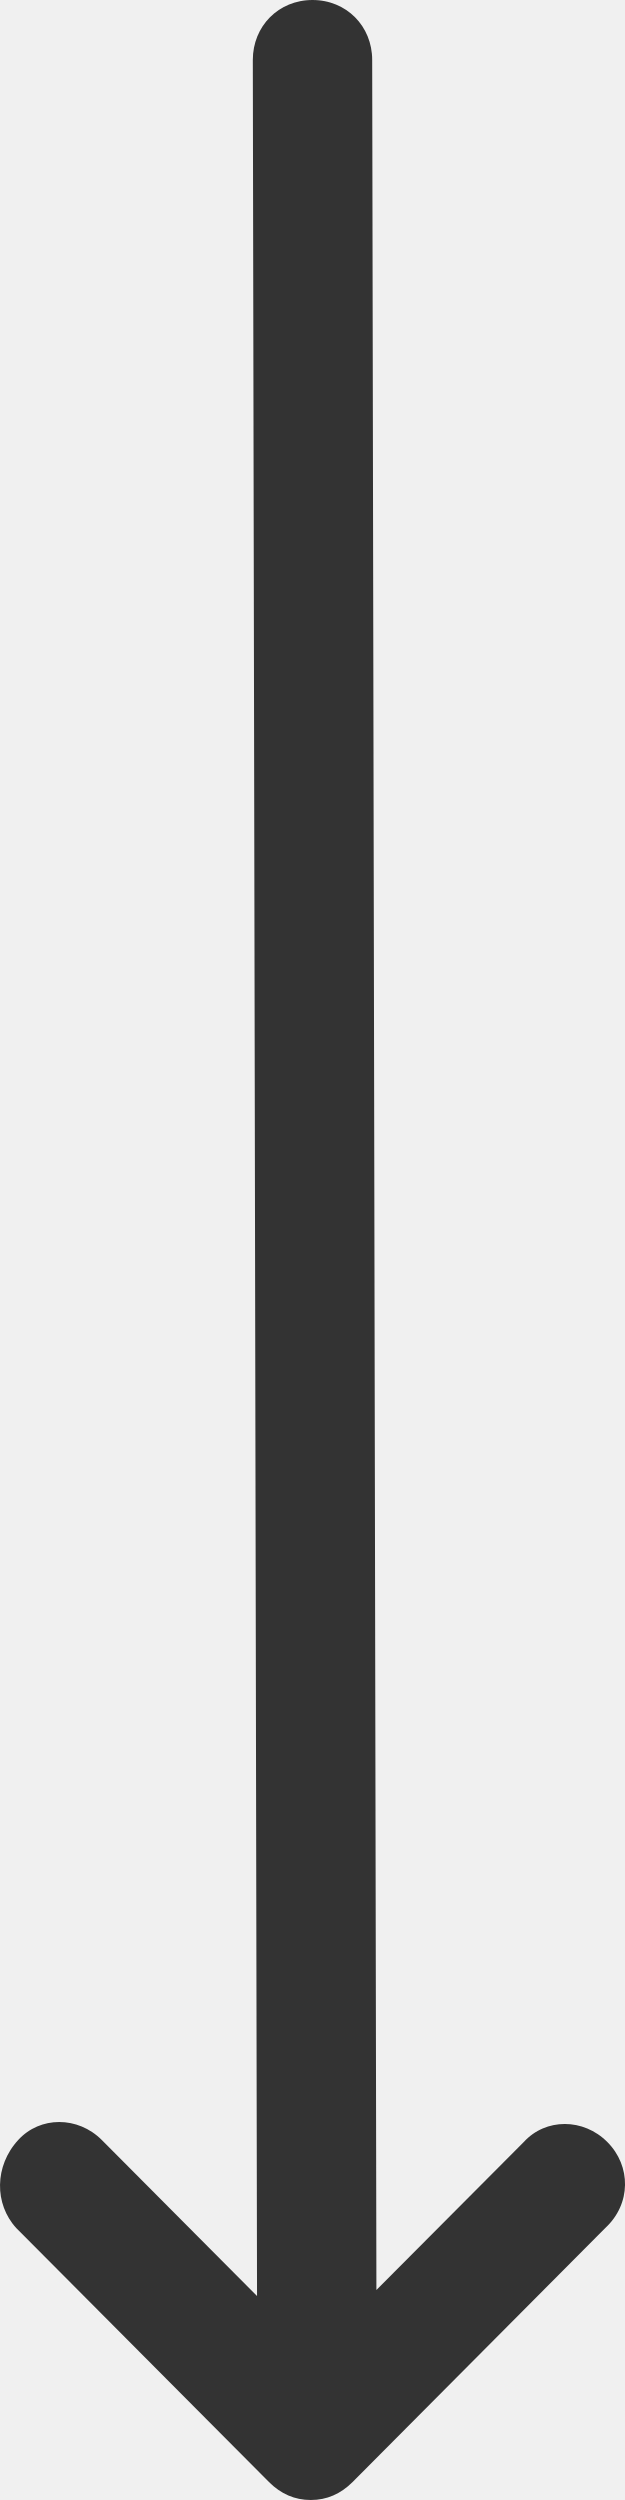
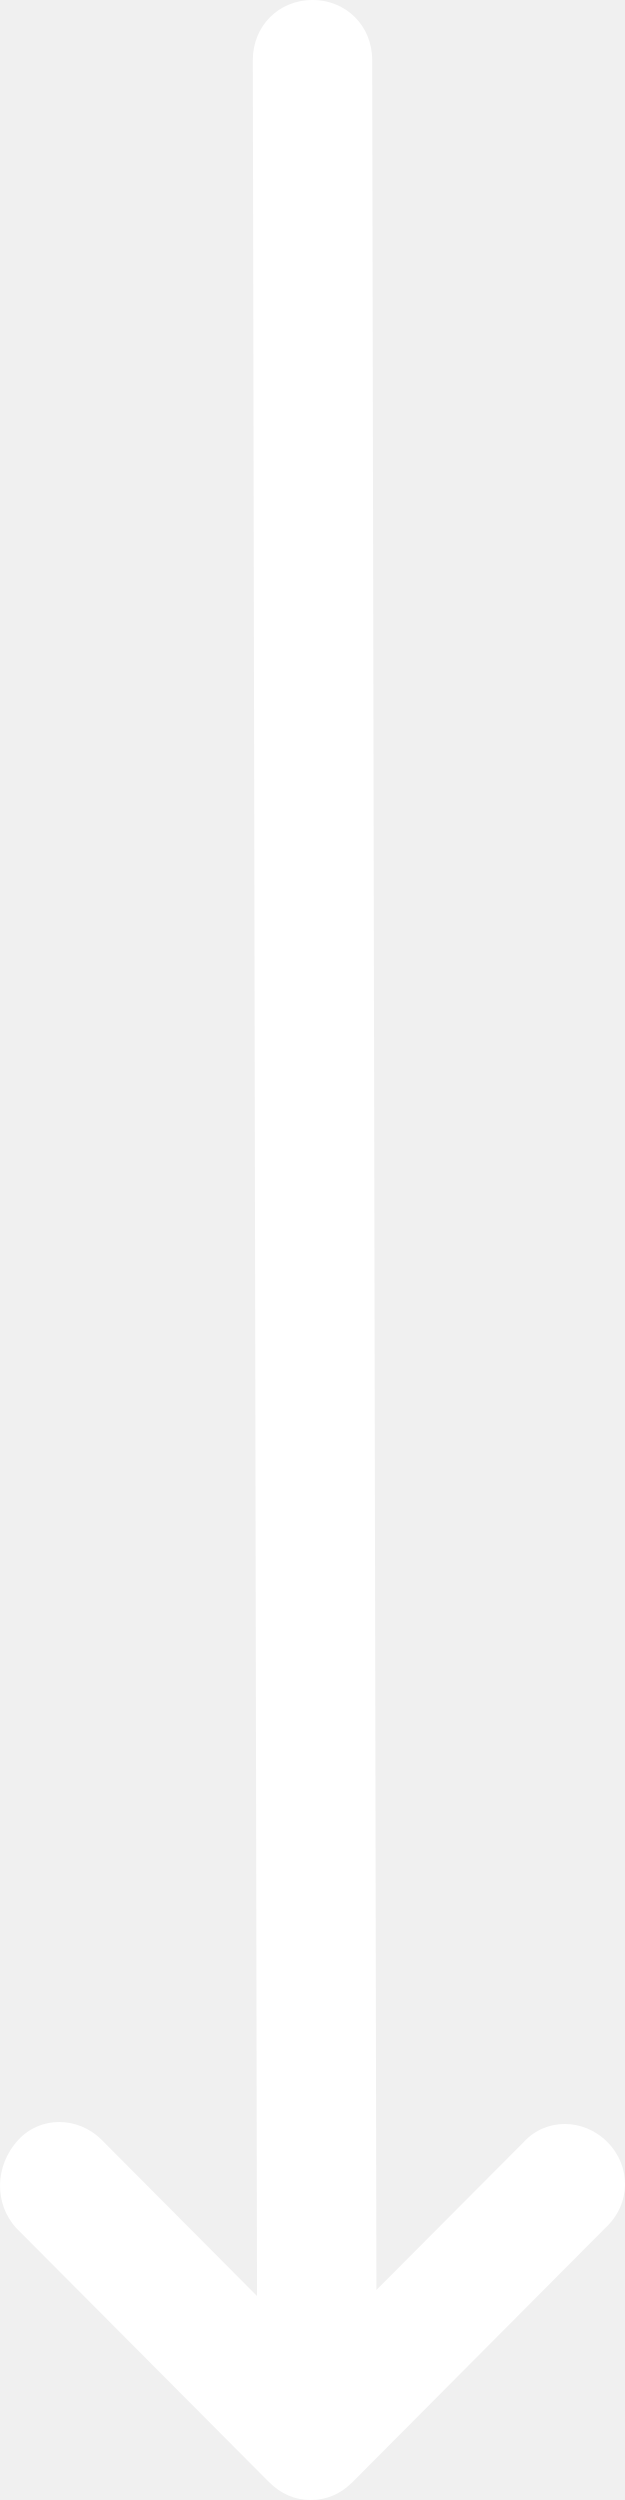
<svg xmlns="http://www.w3.org/2000/svg" width="8px" height="32px" viewBox="0 0 8 32" version="1.1">
  <defs />
  <g id="Wireframes" stroke="none" stroke-width="1" fill="none" fill-rule="evenodd">
-     <g id="Home-1.0" transform="translate(-184, -746)" fill="#333333" fill-rule="nonzero">
+     <g id="Home-1.0" transform="translate(-184, -746)" fill="#fff" fill-rule="nonzero">
      <g id="product-1" transform="translate(1, 44)">
        <g id="next-product" transform="translate(151, 674)">
          <path d="M39.774,55.418 C39.468,55.11 38.984,55.11 38.704,55.418 L36.818,57.312 L36.764,28.768 C36.764,28.333 36.433,28 36,28 C35.567,28 35.236,28.333 35.236,28.768 L35.29,57.389 L33.303,55.392 C32.997,55.085 32.513,55.085 32.233,55.392 C31.927,55.725 31.927,56.211 32.207,56.518 L35.443,59.77 C35.596,59.923 35.774,60 35.978,60 C36.182,60 36.36,59.923 36.513,59.77 L39.748,56.518 C40.08,56.211 40.08,55.725 39.774,55.418 Z" id="icon" />
        </g>
      </g>
    </g>
  </g>
</svg>
